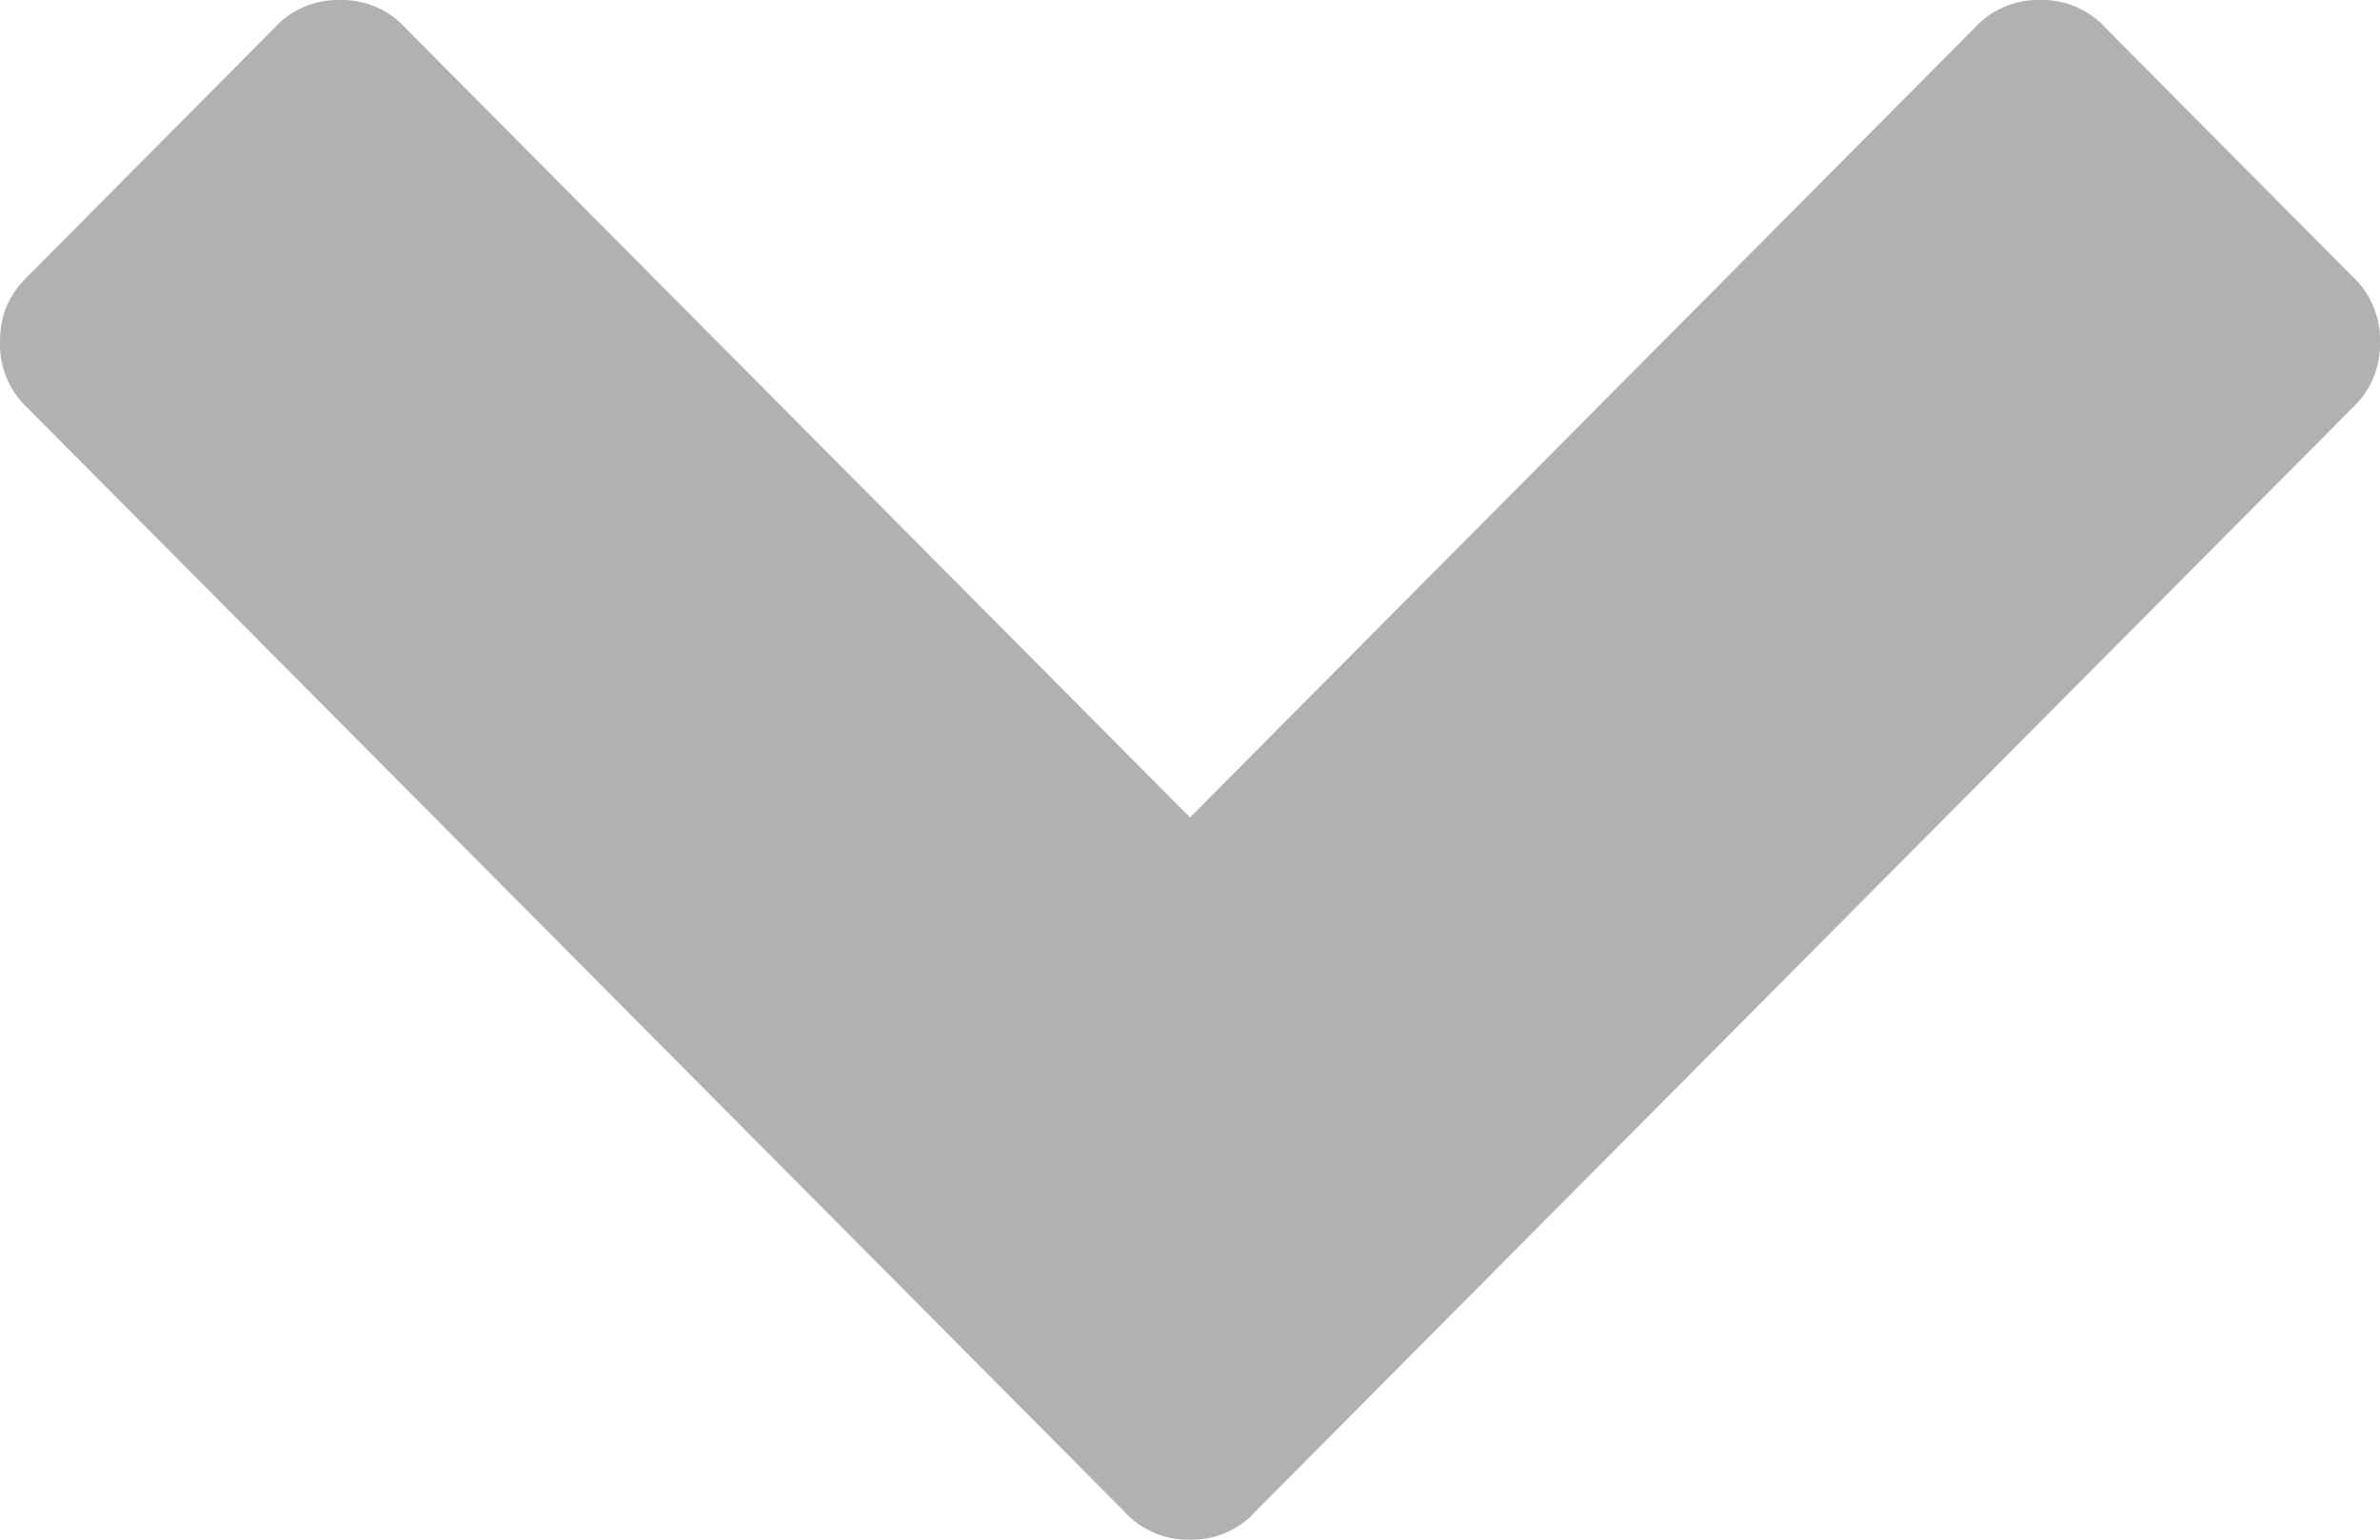
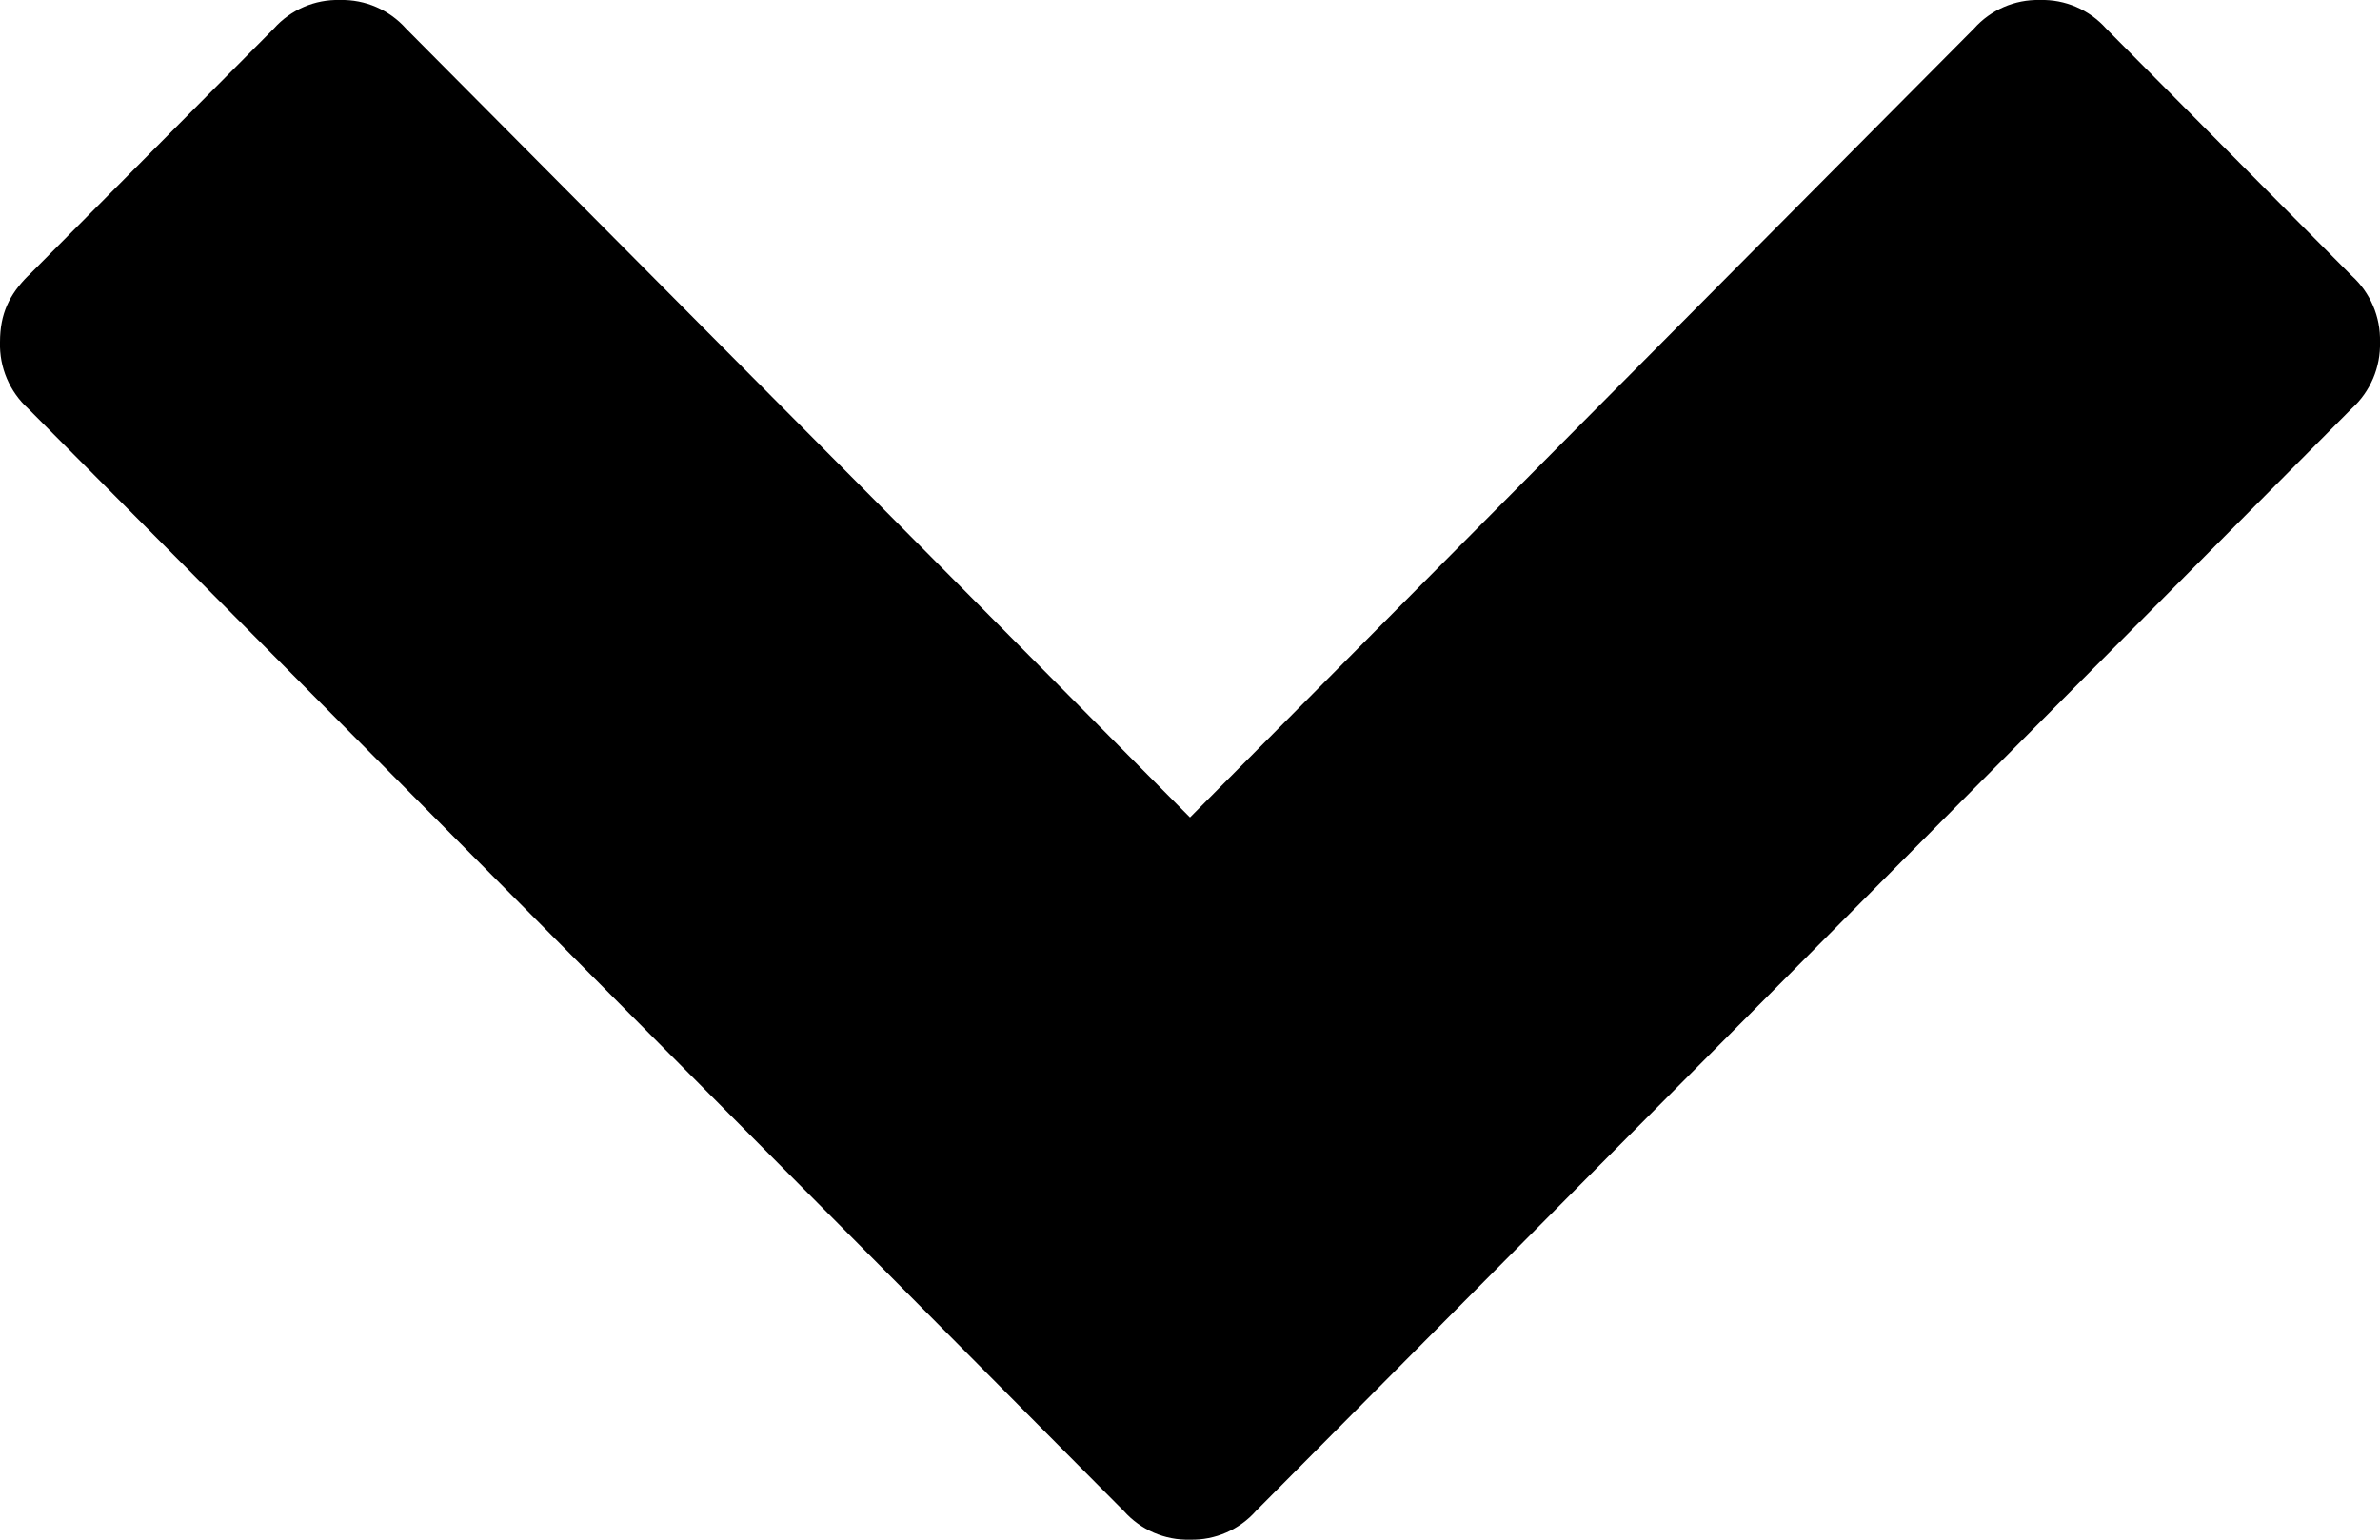
<svg xmlns="http://www.w3.org/2000/svg" viewBox="0 0 17 11" width="17" height="11">
-   <path fill="#B1B1B1" d="M.202 1.97L1.956.204A.61.61 0 0 1 2.43 0a.61.61 0 0 1 .47.204L8.5 5.84 14.1.204A.61.61 0 0 1 14.57 0a.61.61 0 0 1 .474.204l1.754 1.766a.618.618 0 0 1 .202.473.62.62 0 0 1-.202.476l-7.826 7.875A.61.61 0 0 1 8.5 11a.61.61 0 0 1-.472-.204L.202 2.92A.618.618 0 0 1 0 2.444c0-.203.067-.34.202-.475z" />
+   <path fill="#000" d="M.202 1.97L1.956.204A.61.61 0 0 1 2.43 0a.61.61 0 0 1 .47.204L8.5 5.84 14.1.204A.61.61 0 0 1 14.57 0a.61.61 0 0 1 .474.204l1.754 1.766a.618.618 0 0 1 .202.473.62.62 0 0 1-.202.476l-7.826 7.875A.61.61 0 0 1 8.5 11a.61.61 0 0 1-.472-.204L.202 2.92A.618.618 0 0 1 0 2.444c0-.203.067-.34.202-.475z" />
</svg>
